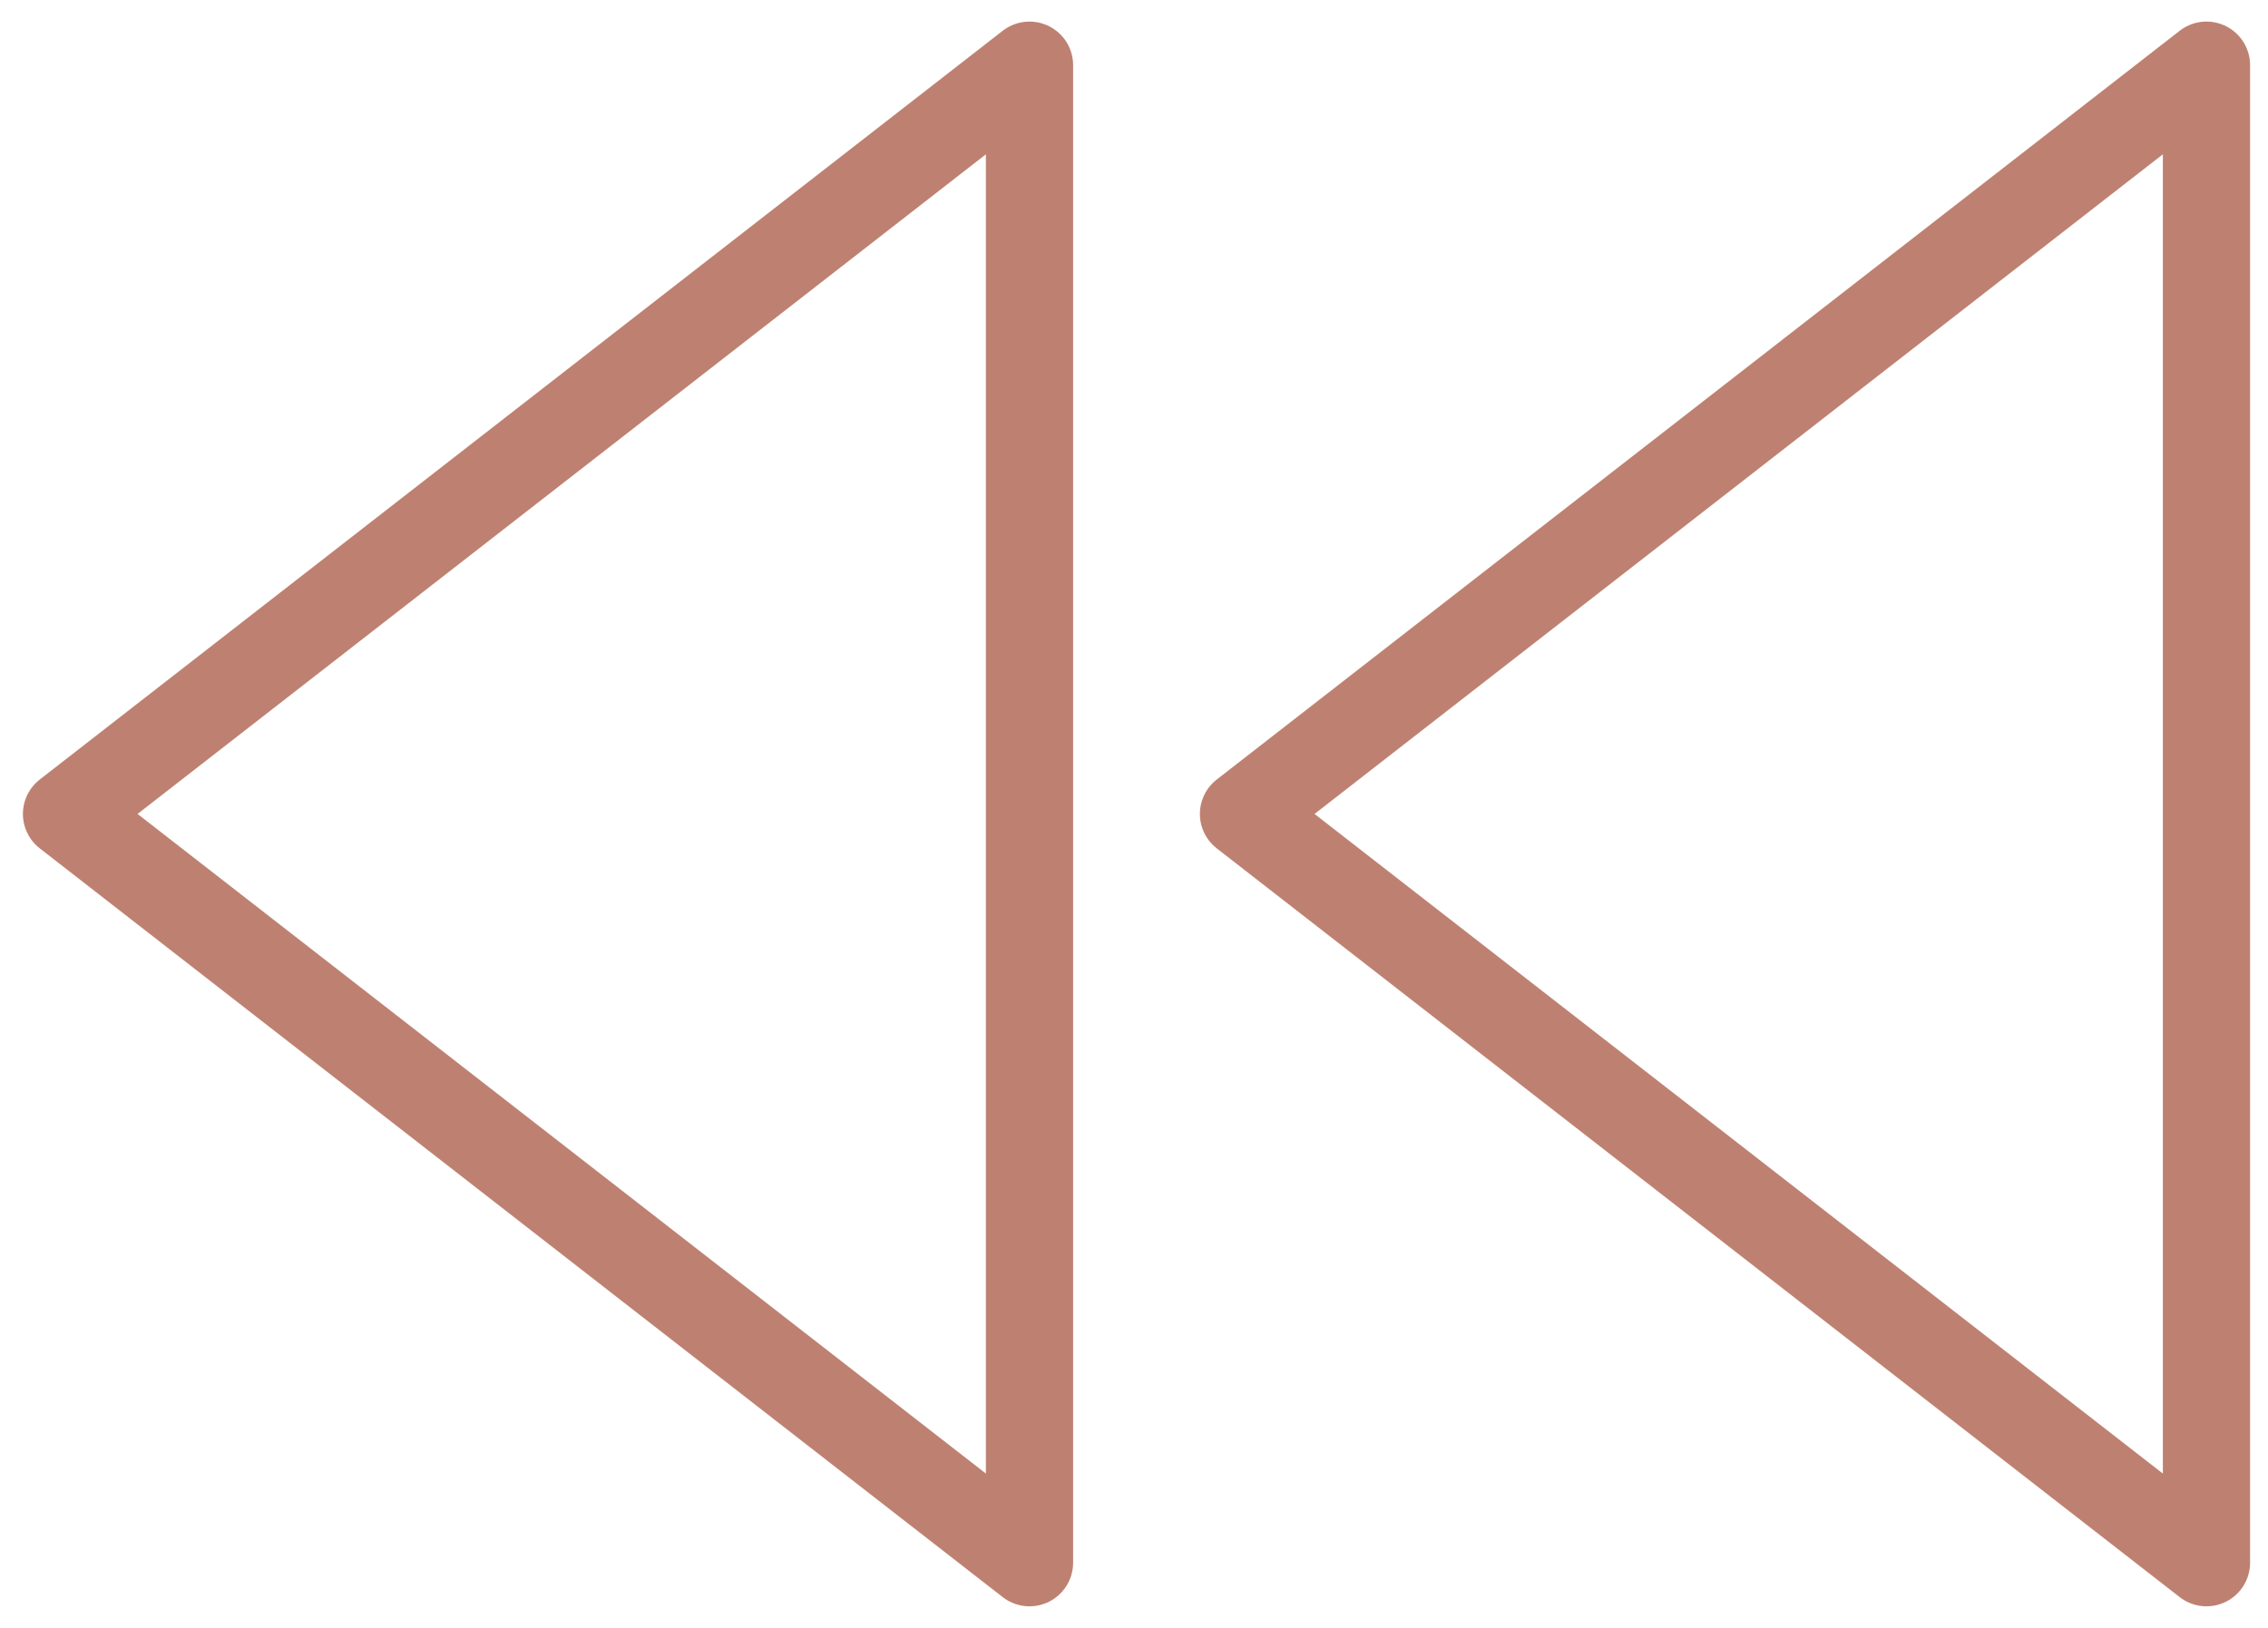
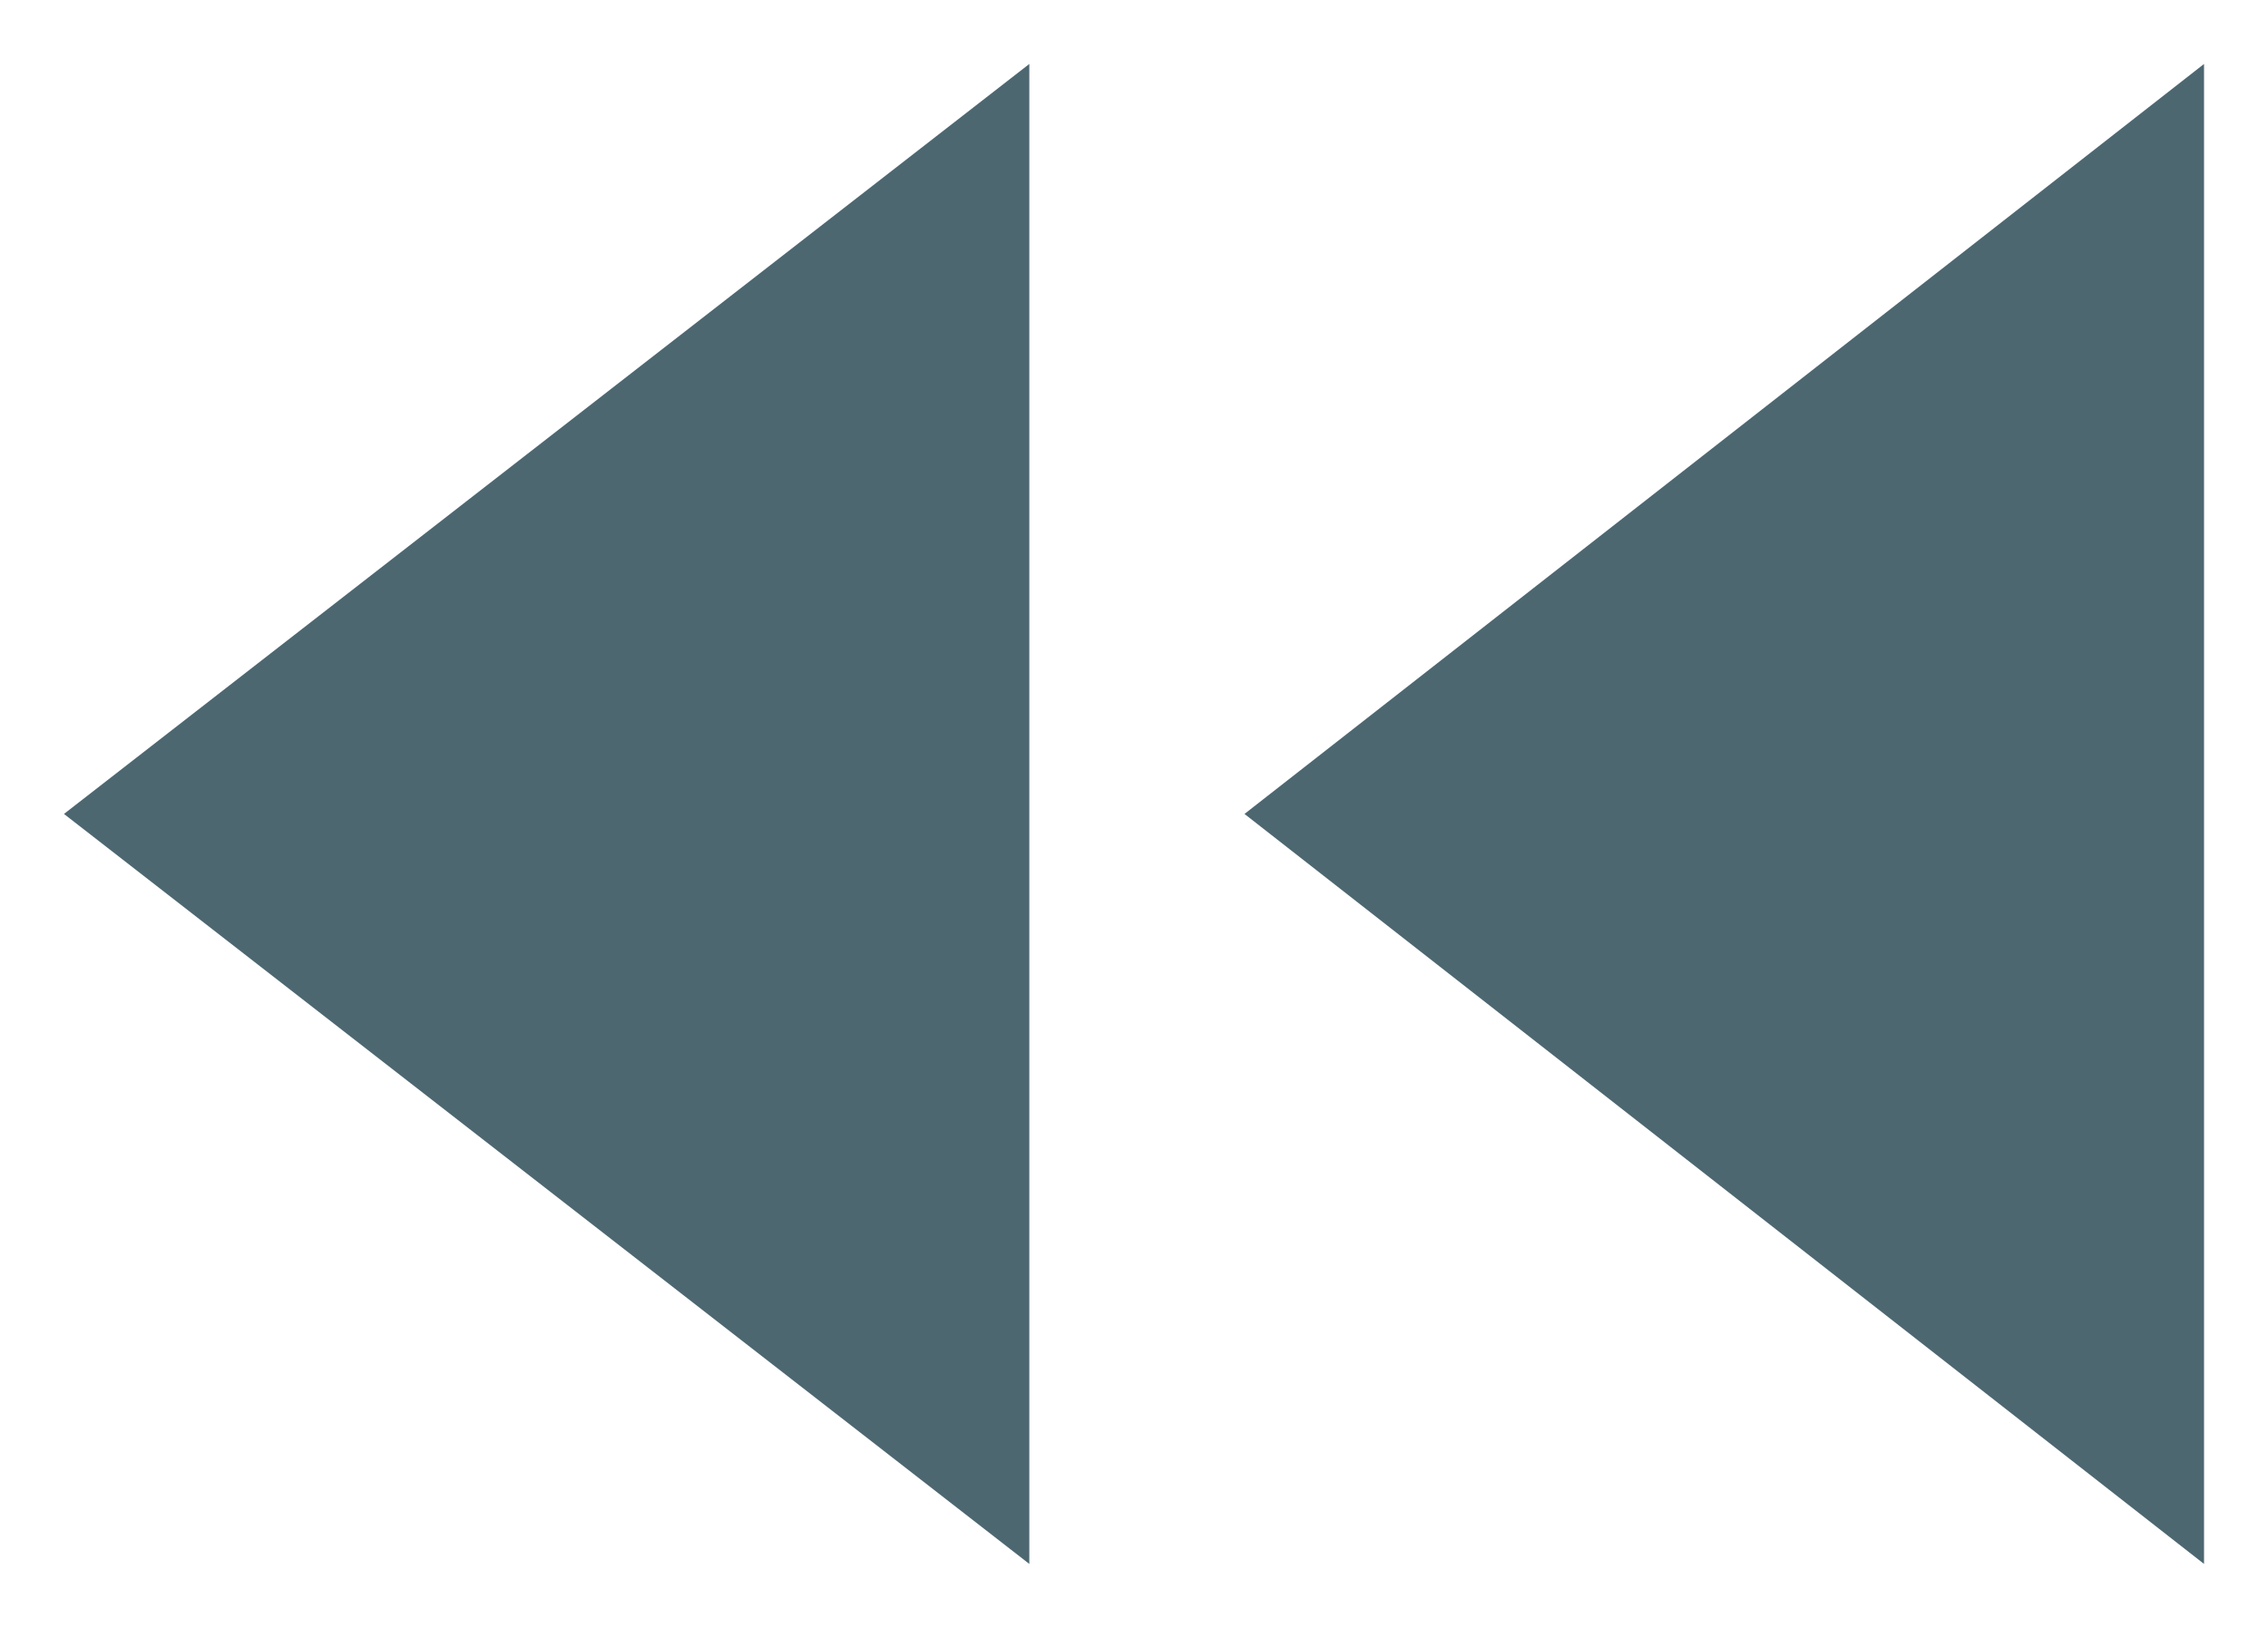
- <svg xmlns="http://www.w3.org/2000/svg" width="39" height="28" viewBox="0 0 39 28" fill="none">
-   <path d="M17.703 26.879L1.144 14L17.703 1.121V26.879Z" stroke="#BE8171" stroke-width="1.5" stroke-linecap="round" stroke-linejoin="round" />
-   <path d="M37.942 26.879L21.383 14L37.942 1.121V26.879Z" stroke="#BE8171" stroke-width="1.5" stroke-linecap="round" stroke-linejoin="round" />
+ <svg xmlns="http://www.w3.org/2000/svg" version="1.1" id="Layer_1" x="0px" y="0px" viewBox="0 0 39 28" style="enable-background:new 0 0 39 28;" xml:space="preserve">
+   <style type="text/css">
+ 	.st0{fill:#4D6771;}
+ </style>
+   <path class="st0" d="M17.7,26.9L1.1,14L17.7,1.1V26.9z" />
+   <path class="st0" d="M37.9,26.9L21.4,14L37.9,1.1V26.9z" />
</svg>
